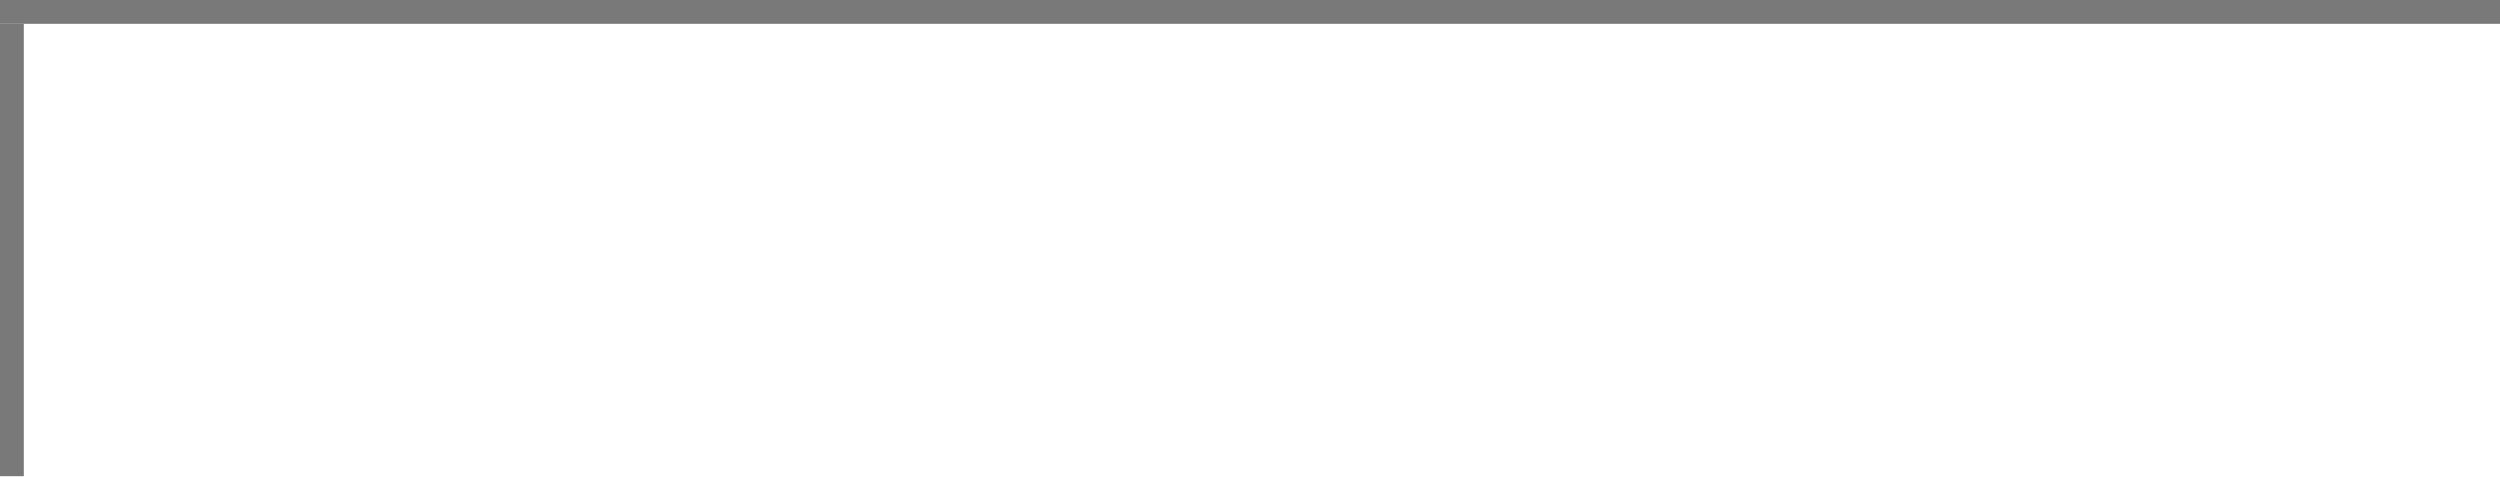
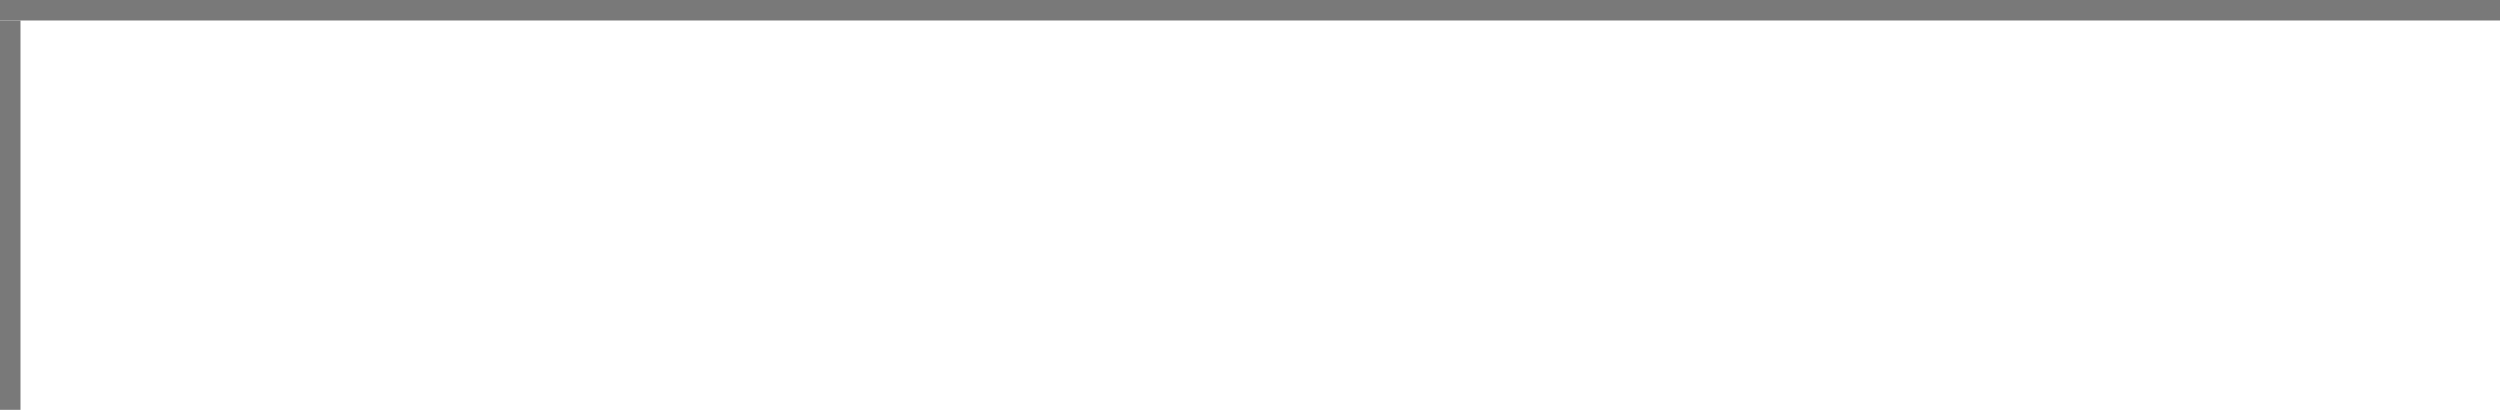
- <svg xmlns="http://www.w3.org/2000/svg" version="1.1" width="105px" height="20px" viewBox="700 49 105 20">
-   <path d="M 1 1  L 105 1  L 105 20  L 1 20  L 1 1  Z " fill-rule="nonzero" fill="rgba(255, 255, 255, 1)" stroke="none" transform="matrix(1 0 0 1 700 49 )" class="fill" />
-   <path d="M 0.5 1  L 0.5 20  " stroke-width="1" stroke-dasharray="0" stroke="rgba(121, 121, 121, 1)" fill="none" transform="matrix(1 0 0 1 700 49 )" class="stroke" />
-   <path d="M 0 0.5  L 105 0.5  " stroke-width="1" stroke-dasharray="0" stroke="rgba(121, 121, 121, 1)" fill="none" transform="matrix(1 0 0 1 700 49 )" class="stroke" />
+ <svg xmlns="http://www.w3.org/2000/svg" version="1.1" width="122px" height="20px" viewBox="820 49 122 20">
+   <path d="M 1 1  L 122 1  L 122 20  L 1 20  L 1 1  Z " fill-rule="nonzero" fill="rgba(255, 255, 255, 1)" stroke="none" transform="matrix(1 0 0 1 820 49 )" class="fill" />
+   <path d="M 0.5 1  L 0.5 20  " stroke-width="1" stroke-dasharray="0" stroke="rgba(121, 121, 121, 1)" fill="none" transform="matrix(1 0 0 1 820 49 )" class="stroke" />
+   <path d="M 0 0.5  L 122 0.5  " stroke-width="1" stroke-dasharray="0" stroke="rgba(121, 121, 121, 1)" fill="none" transform="matrix(1 0 0 1 820 49 )" class="stroke" />
</svg>
